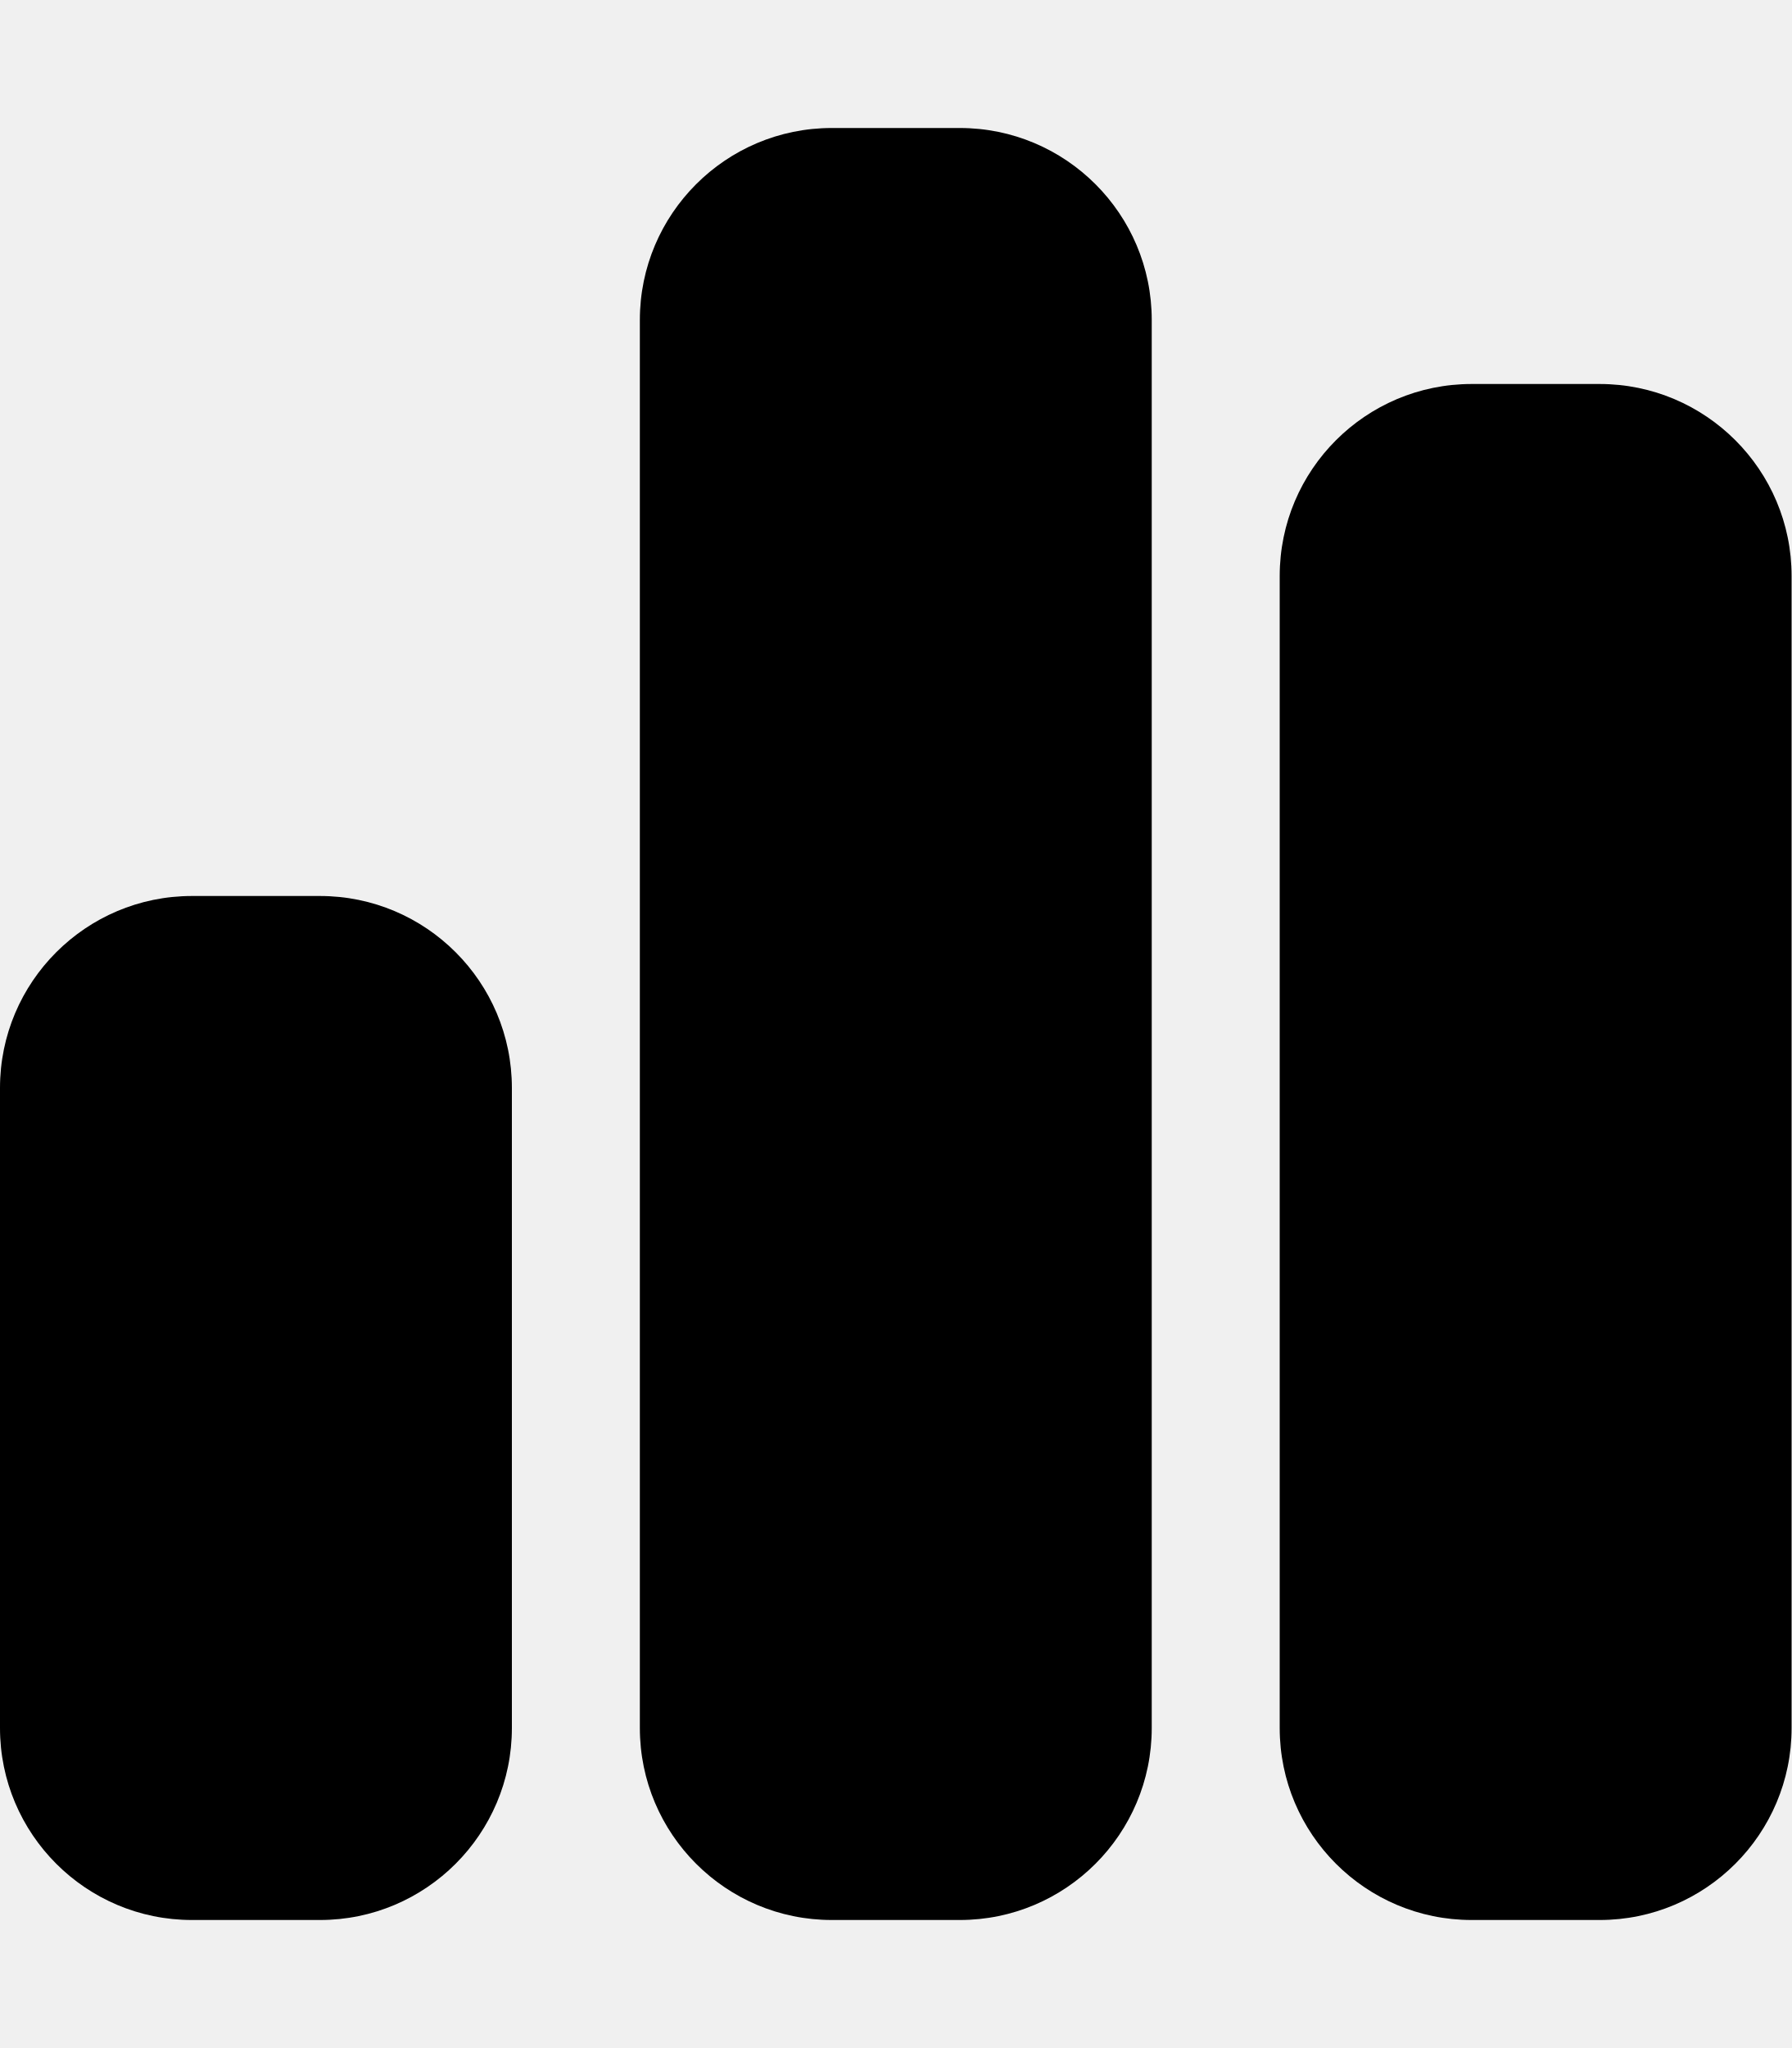
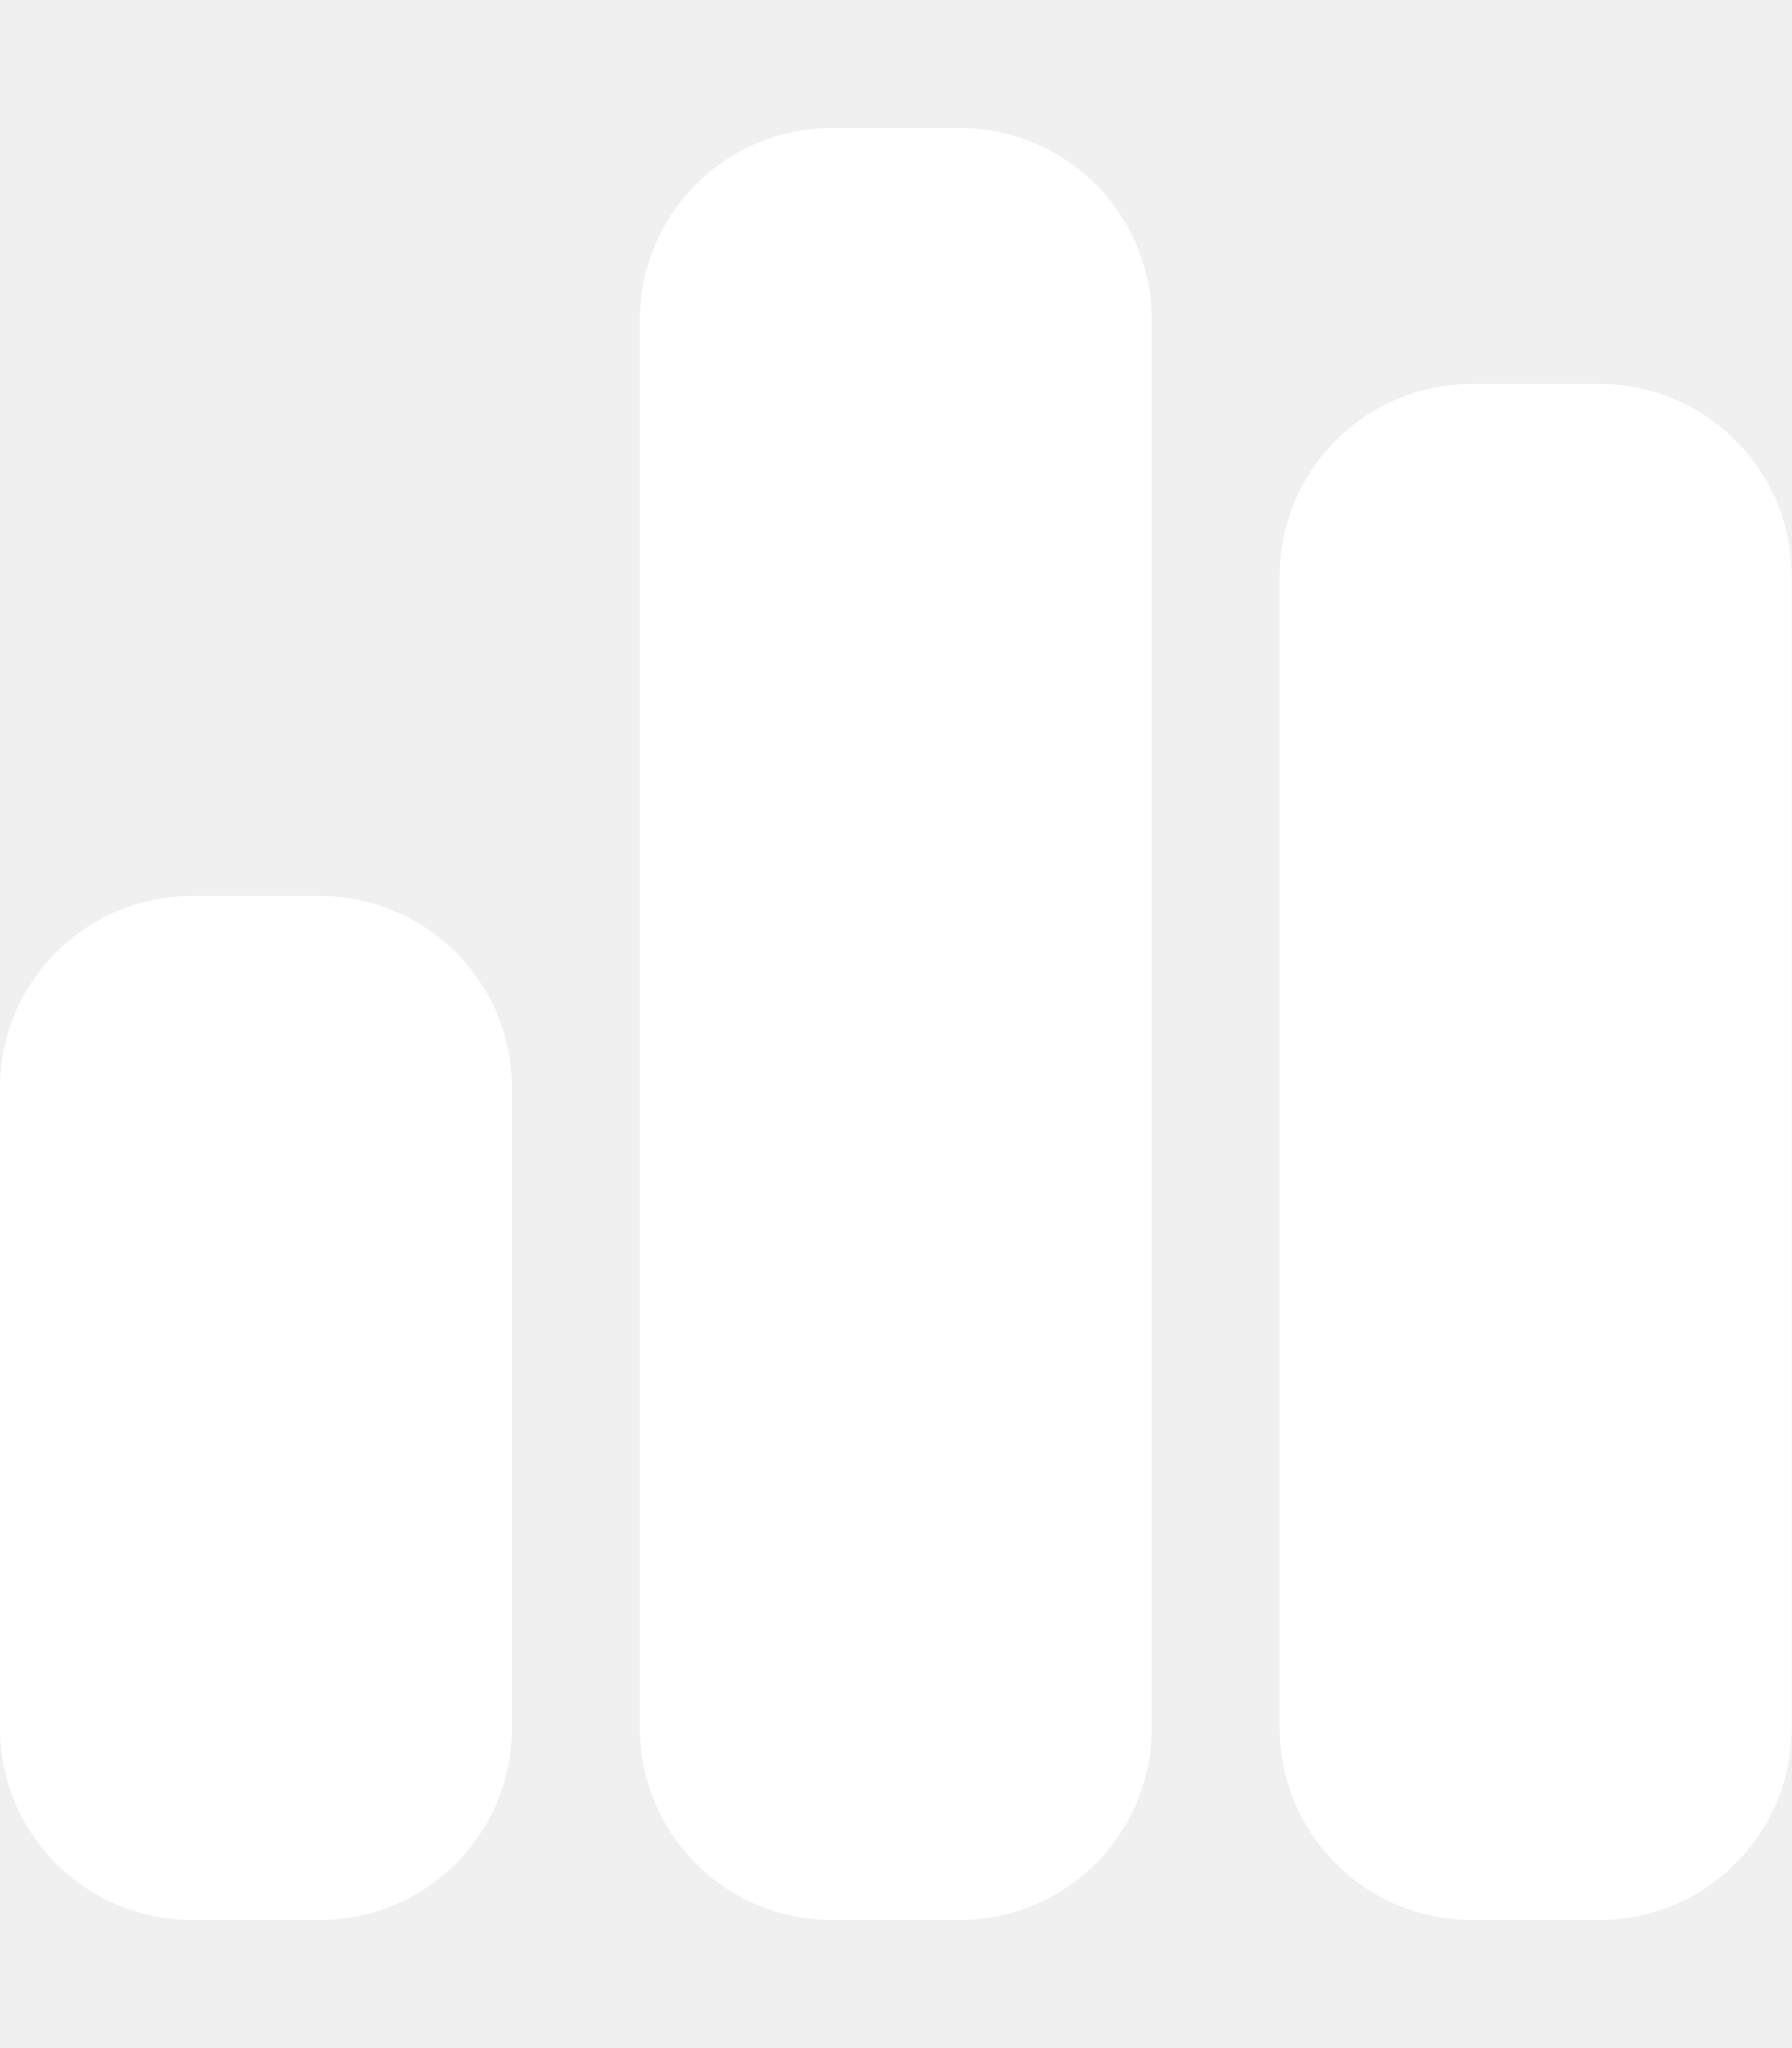
<svg xmlns="http://www.w3.org/2000/svg" viewBox="0 0 448 512">
-   <path d="M160 80c0-26.5 21.5-48 48-48h32c26.5 0 48 21.5 48 48V432c0 26.5-21.5 48-48 48H208c-26.5 0-48-21.5-48-48V80zM0 272c0-26.5 21.5-48 48-48H80c26.5 0 48 21.5 48 48V432c0 26.5-21.5 48-48 48H48c-26.5 0-48-21.5-48-48V272zM368 96h32c26.5 0 48 21.5 48 48V432c0 26.5-21.5 48-48 48H368c-26.5 0-48-21.5-48-48V144c0-26.5 21.5-48 48-48z" />
+   <path fill="#ffffff" d="M160 80c0-26.5 21.5-48 48-48h32c26.5 0 48 21.5 48 48V432c0 26.5-21.5 48-48 48H208c-26.5 0-48-21.5-48-48V80zM0 272c0-26.5 21.5-48 48-48H80c26.5 0 48 21.5 48 48V432c0 26.5-21.5 48-48 48H48c-26.5 0-48-21.5-48-48V272zM368 96h32c26.5 0 48 21.5 48 48V432c0 26.5-21.5 48-48 48H368c-26.5 0-48-21.5-48-48V144c0-26.5 21.5-48 48-48z" />
</svg>
